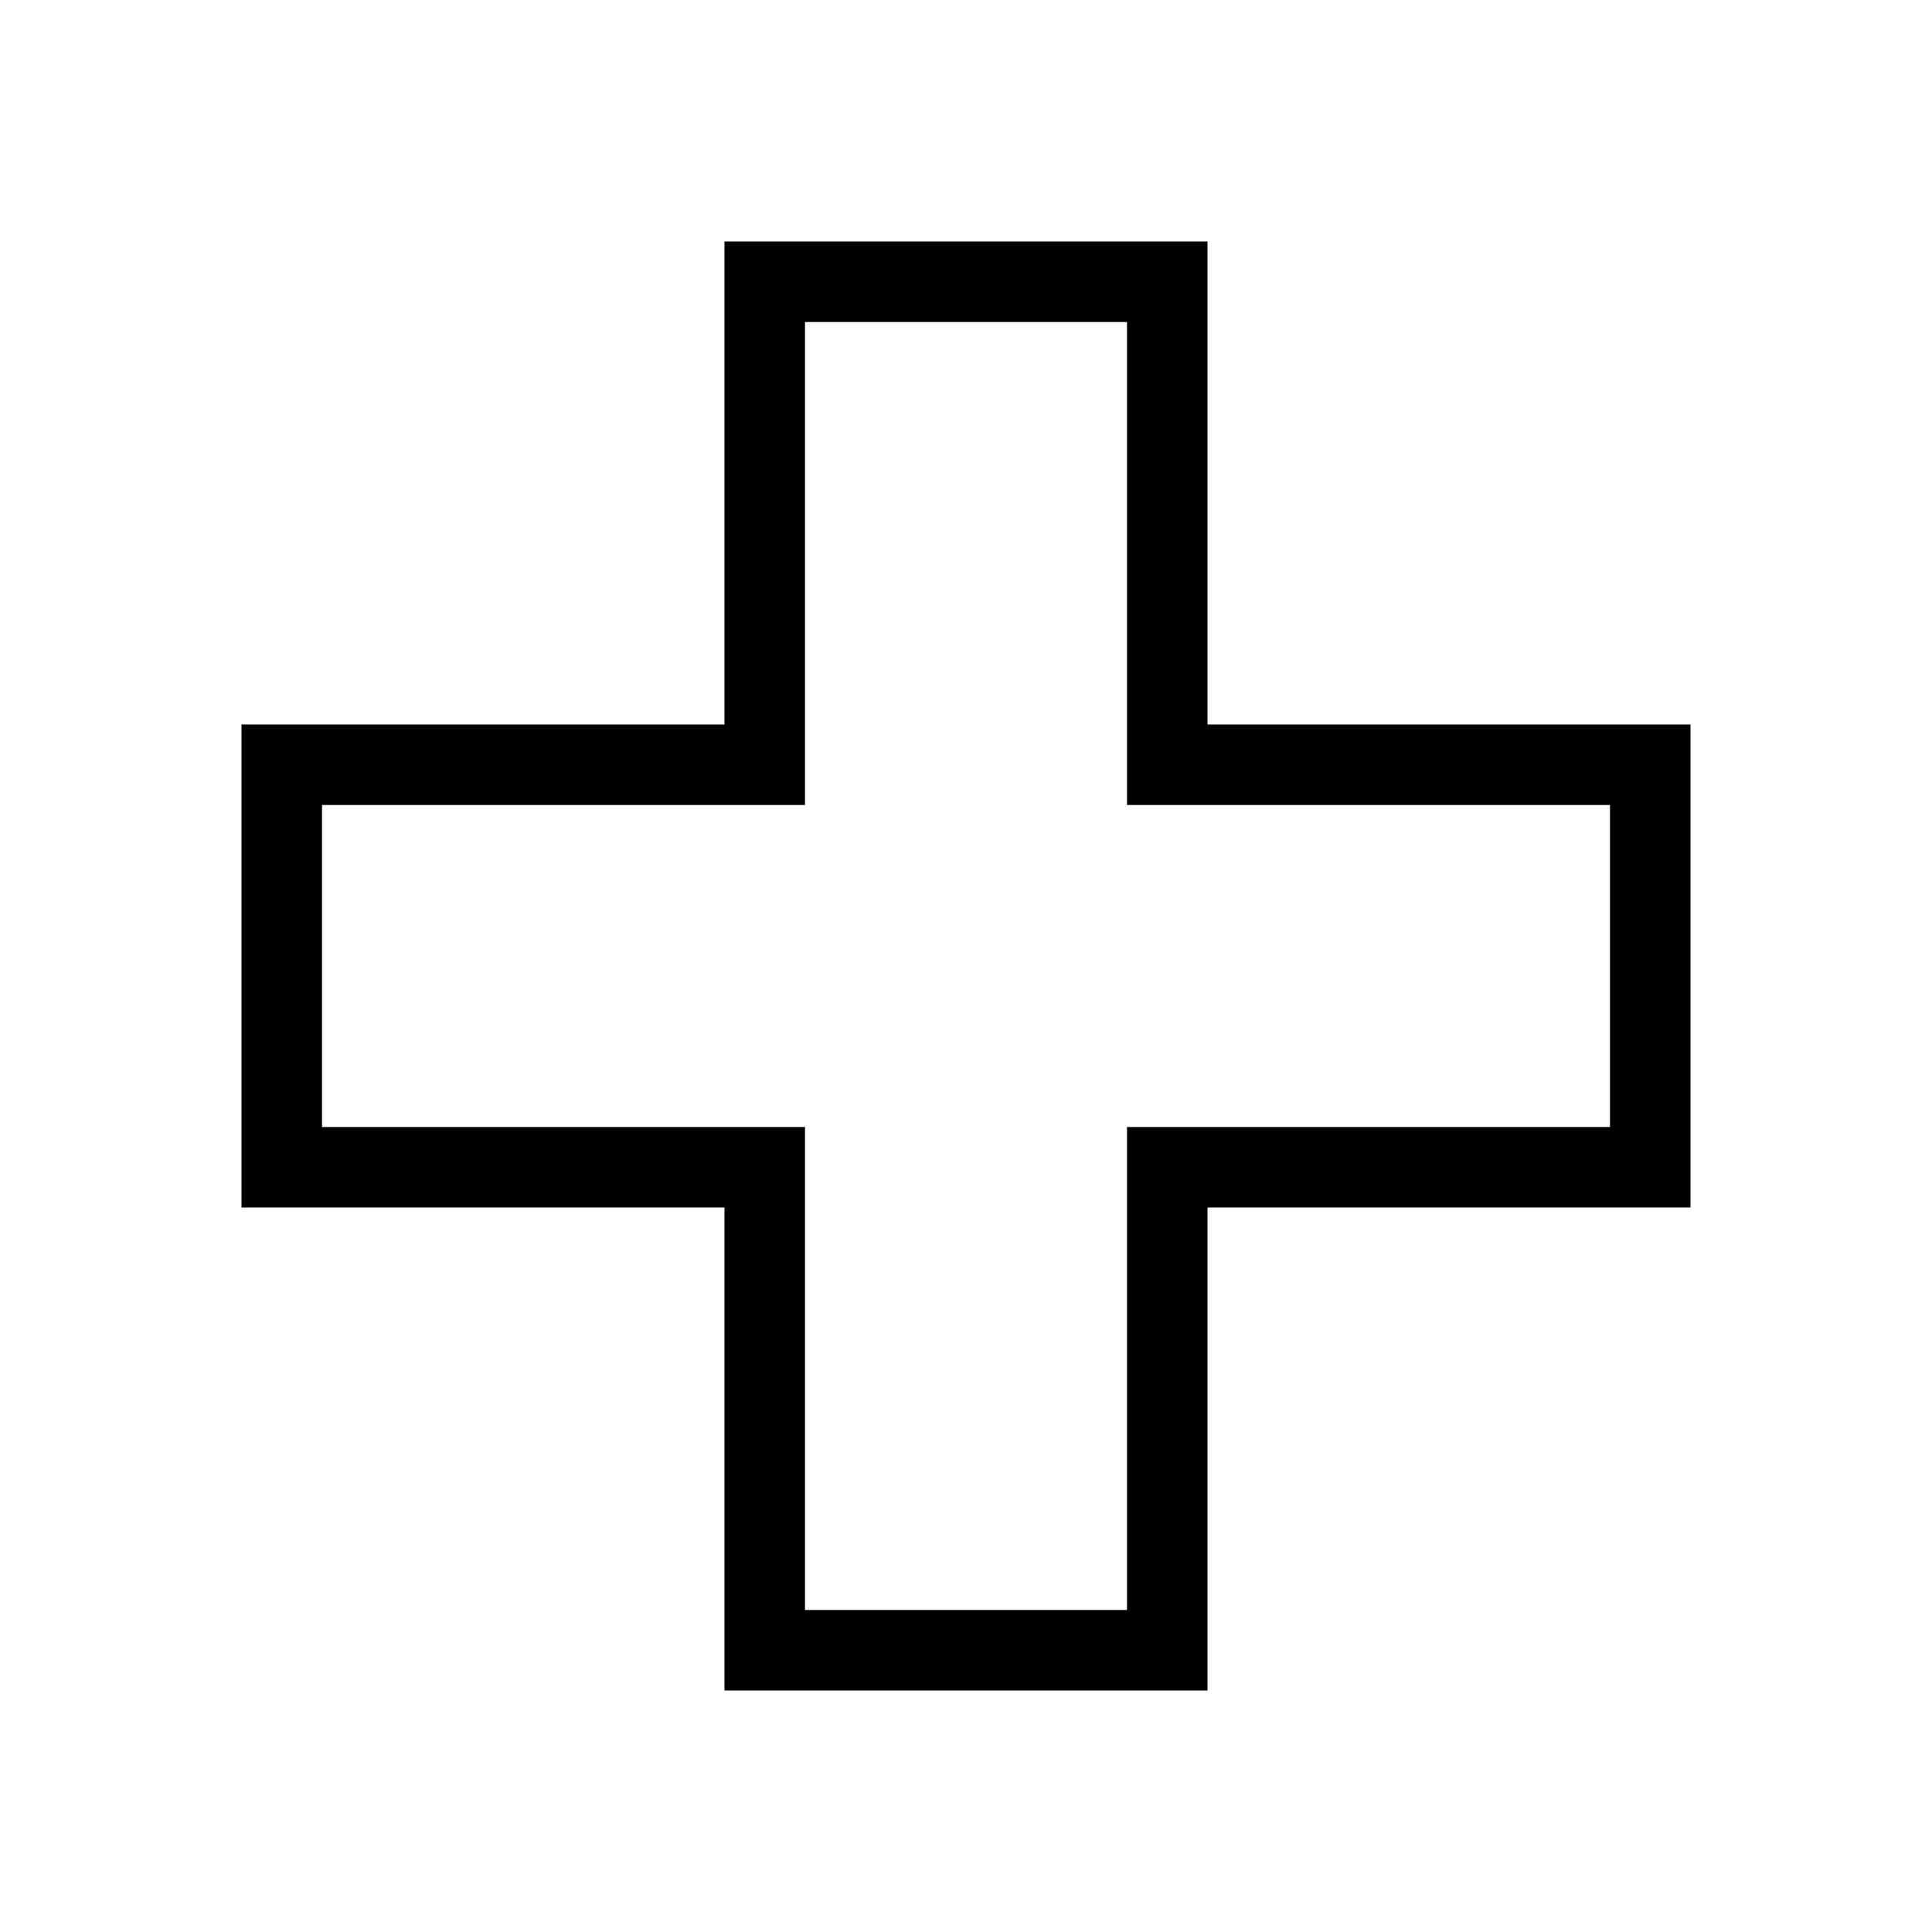
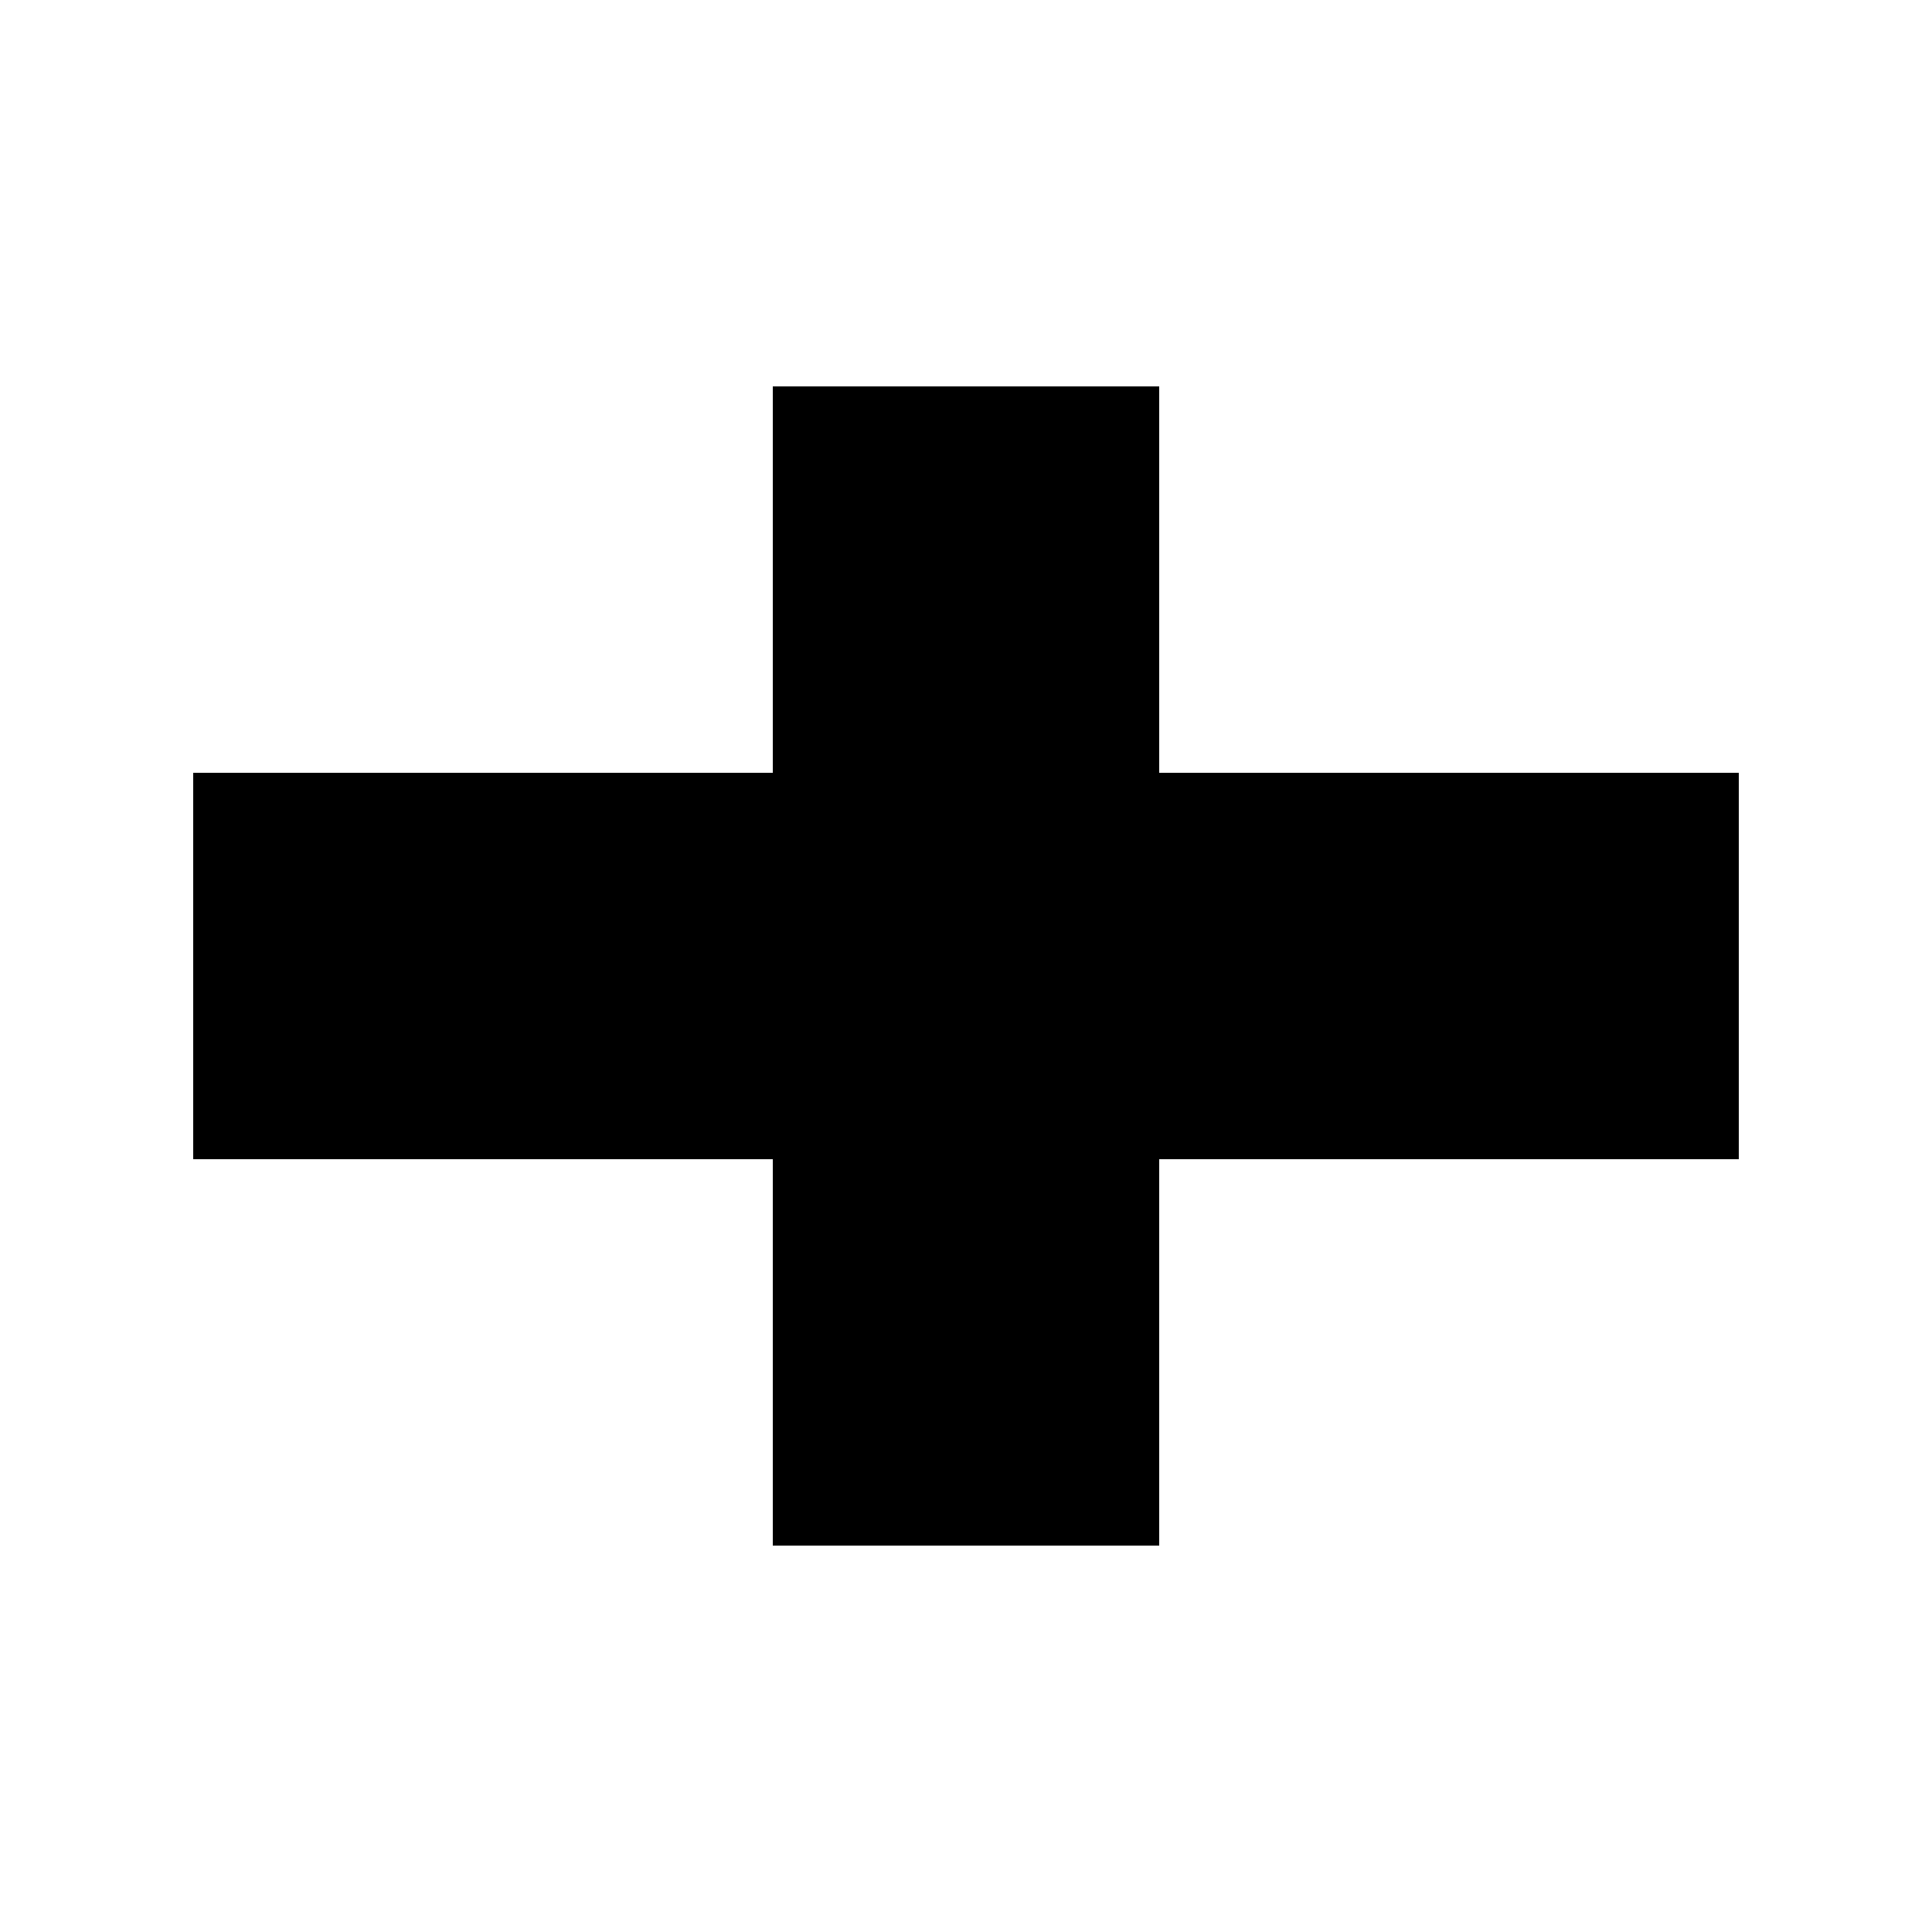
- <svg xmlns="http://www.w3.org/2000/svg" version="1.1" width="48" height="48" viewBox="0 0 48 48" enable-background="new 0 0 24.00 24.00" xml:space="preserve" id="svg4">
-   <defs id="defs8" />
-   <path id="rect1229" style="fill:none;stroke:#000000;stroke-width:2;stroke-opacity:1" d="M 19,7 V 19 H 7 V 29 H 19 V 41 H 29 V 29 H 41 V 19 H 29 V 7 Z" />
+ <svg xmlns="http://www.w3.org/2000/svg" viewBox="0 0 10 10" width="48" height="48" shape-rendering="crispEdges" fill="#000">
+   <path d="M4 2h2v1h-2zM4 3h2v1h-2zM1 4h8v1h-8zM1 5h8v1h-8zM4 6h2v1h-2zM4 7h2v1h-2z" />
</svg>
